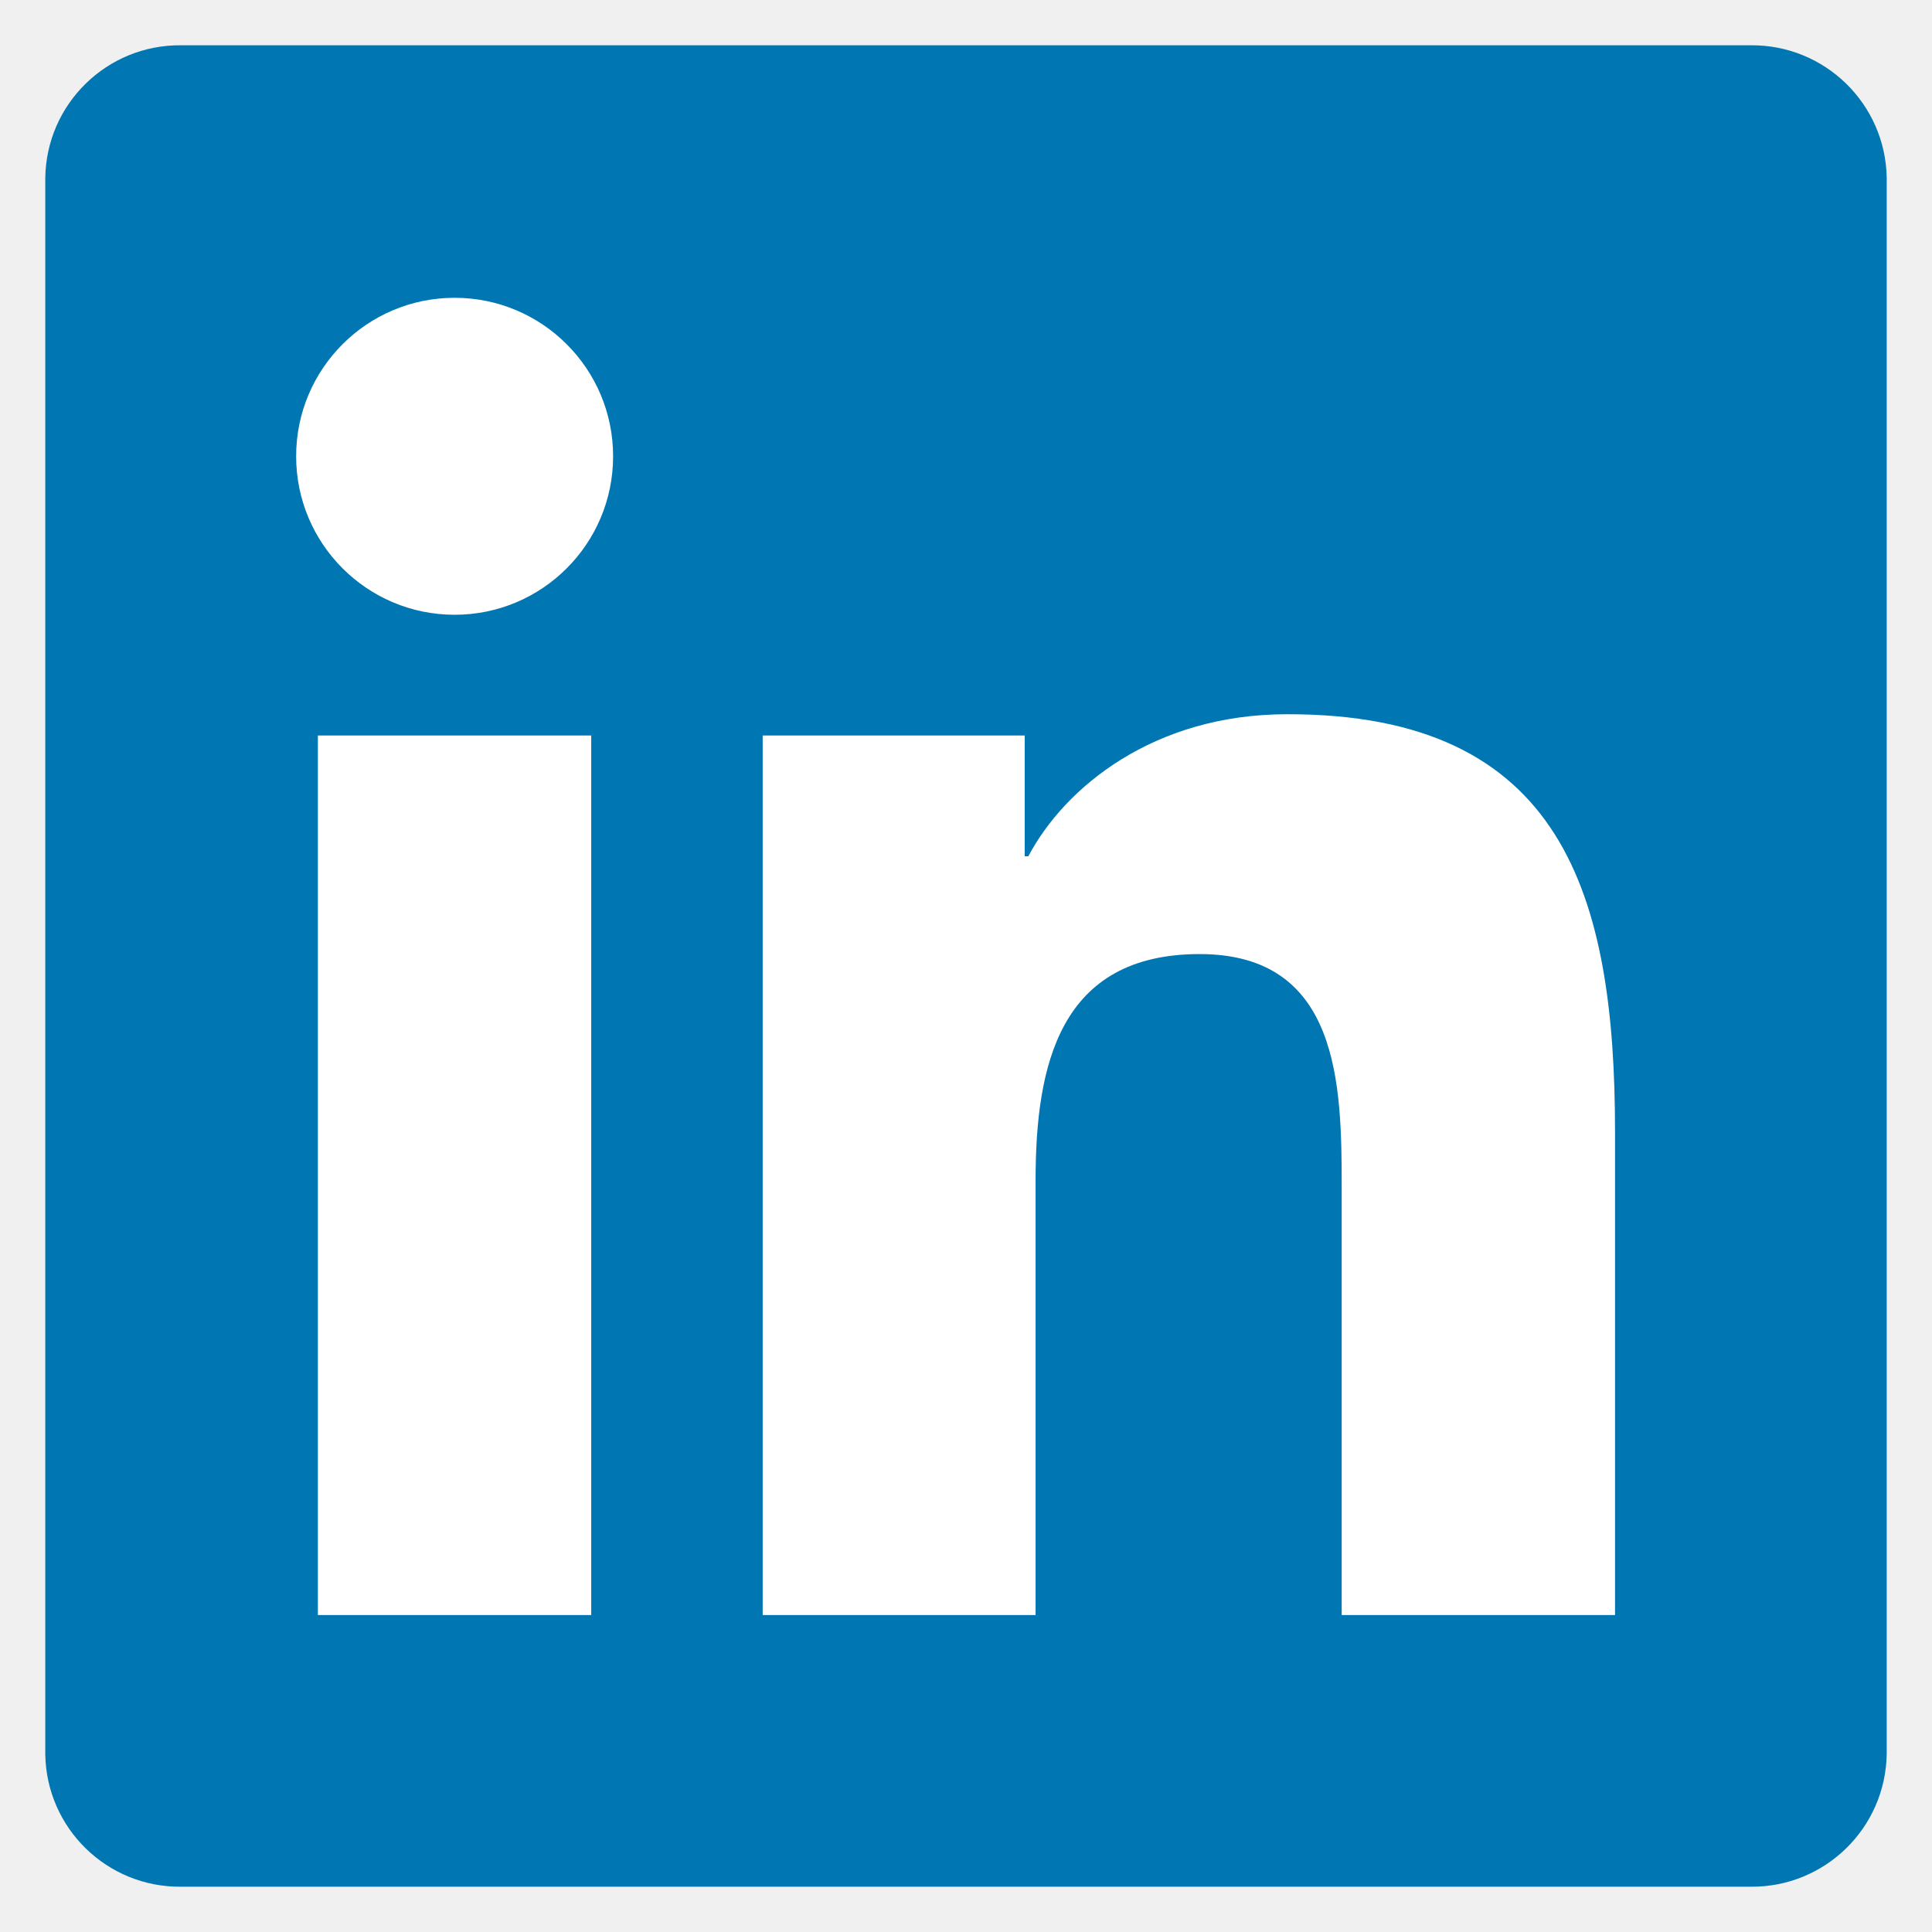
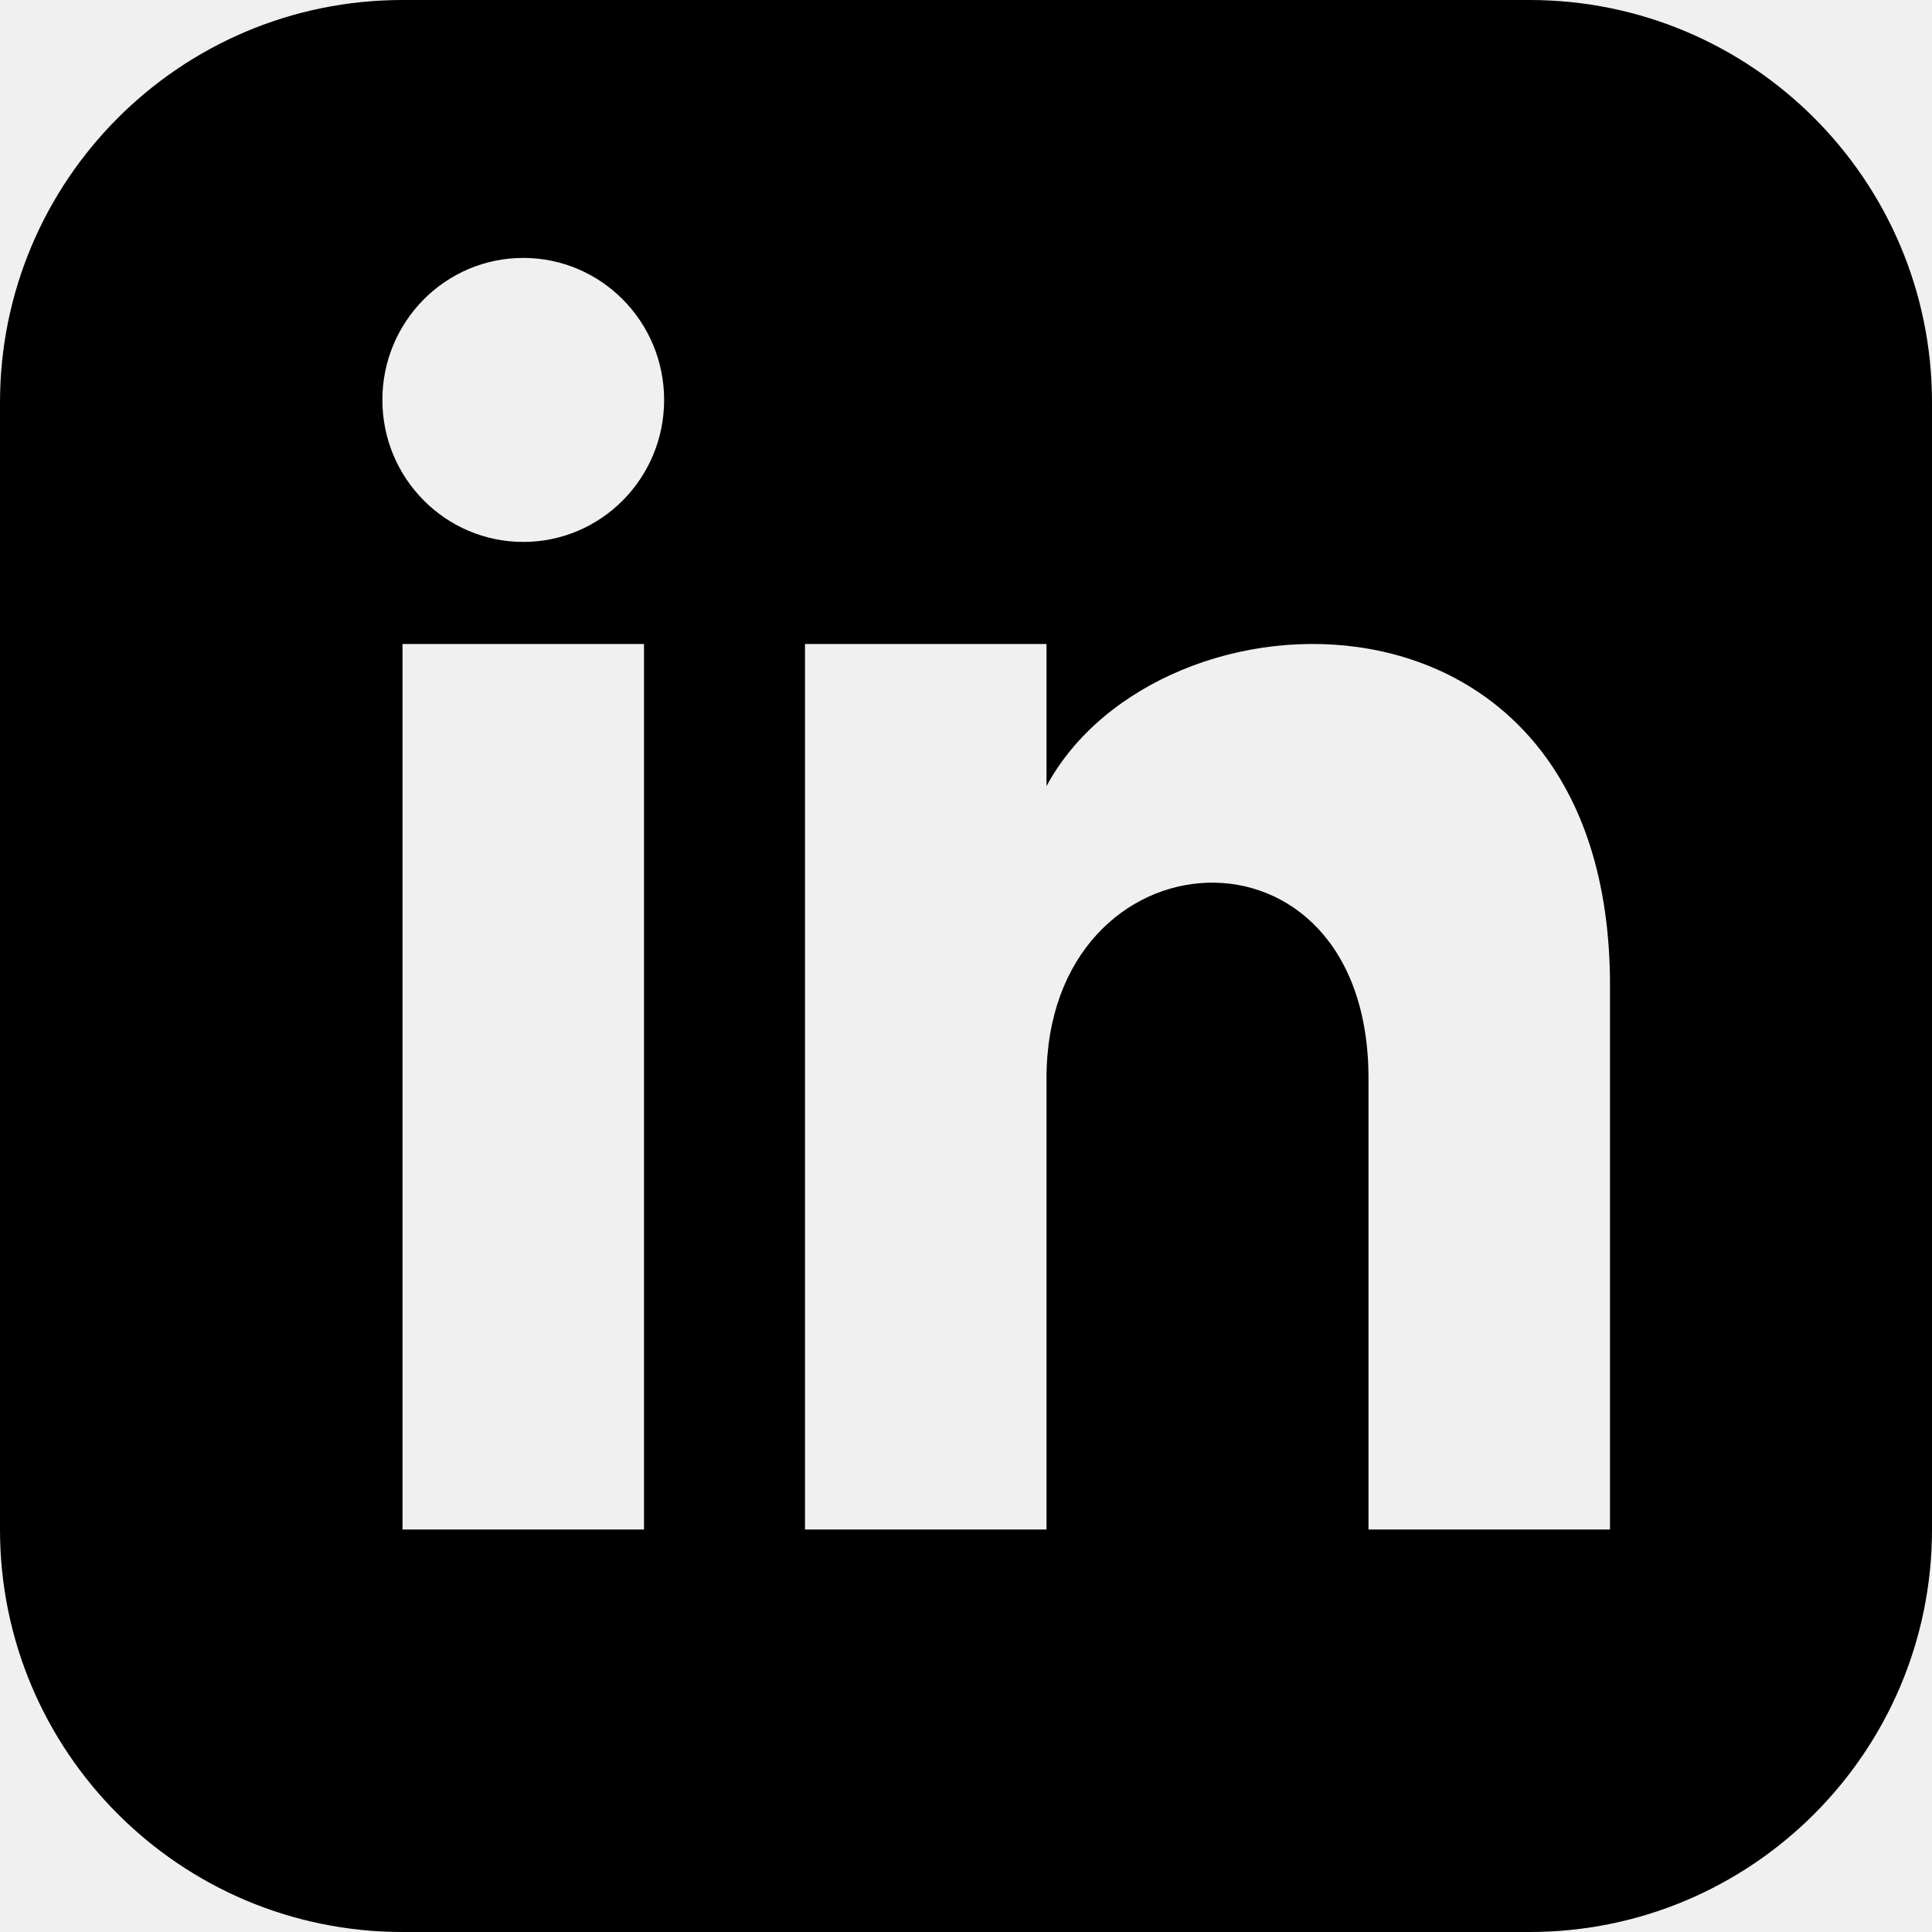
- <svg xmlns="http://www.w3.org/2000/svg" viewBox="0 0 128 128">
-   <path fill="#0076b2" d="M116 3H12a8.91 8.91 0 00-9 8.8v104.42a8.91 8.91 0 009 8.78h104a8.93 8.93 0 009-8.81V11.77A8.93 8.93 0 00116 3z" />
-   <path fill="#fff" d="M21.06 48.73h18.11V107H21.06zm9.06-29a10.5 10.5 0 11-10.5 10.49 10.5 10.5 0 0110.5-10.49M50.53 48.73h17.36v8h.24c2.42-4.58 8.32-9.41 17.13-9.41C103.6 47.28 107 59.35 107 75v32H88.89V78.65c0-6.75-.12-15.44-9.41-15.44s-10.87 7.36-10.87 15V107H50.53z" />
+ <svg xmlns="http://www.w3.org/2000/svg" viewBox="0 0 24 24">
+   <path d="M19 0h-14c-2.761 0-5 2.239-5 5v14c0 2.761 2.239 5 5 5h14c2.762 0 5-2.239 5-5v-14c0-2.761-2.238-5-5-5zm-11 19h-3v-11h3v11zm-1.5-12.268c-.966 0-1.75-.79-1.75-1.764s.784-1.764 1.75-1.764 1.75.79 1.75 1.764-.783 1.764-1.75 1.764zm13.5 12.268h-3v-5.604c0-3.368-4-3.113-4 0v5.604h-3v-11h3v1.765c1.396-2.586 7-2.777 7 2.476v6.759z" />
</svg>
